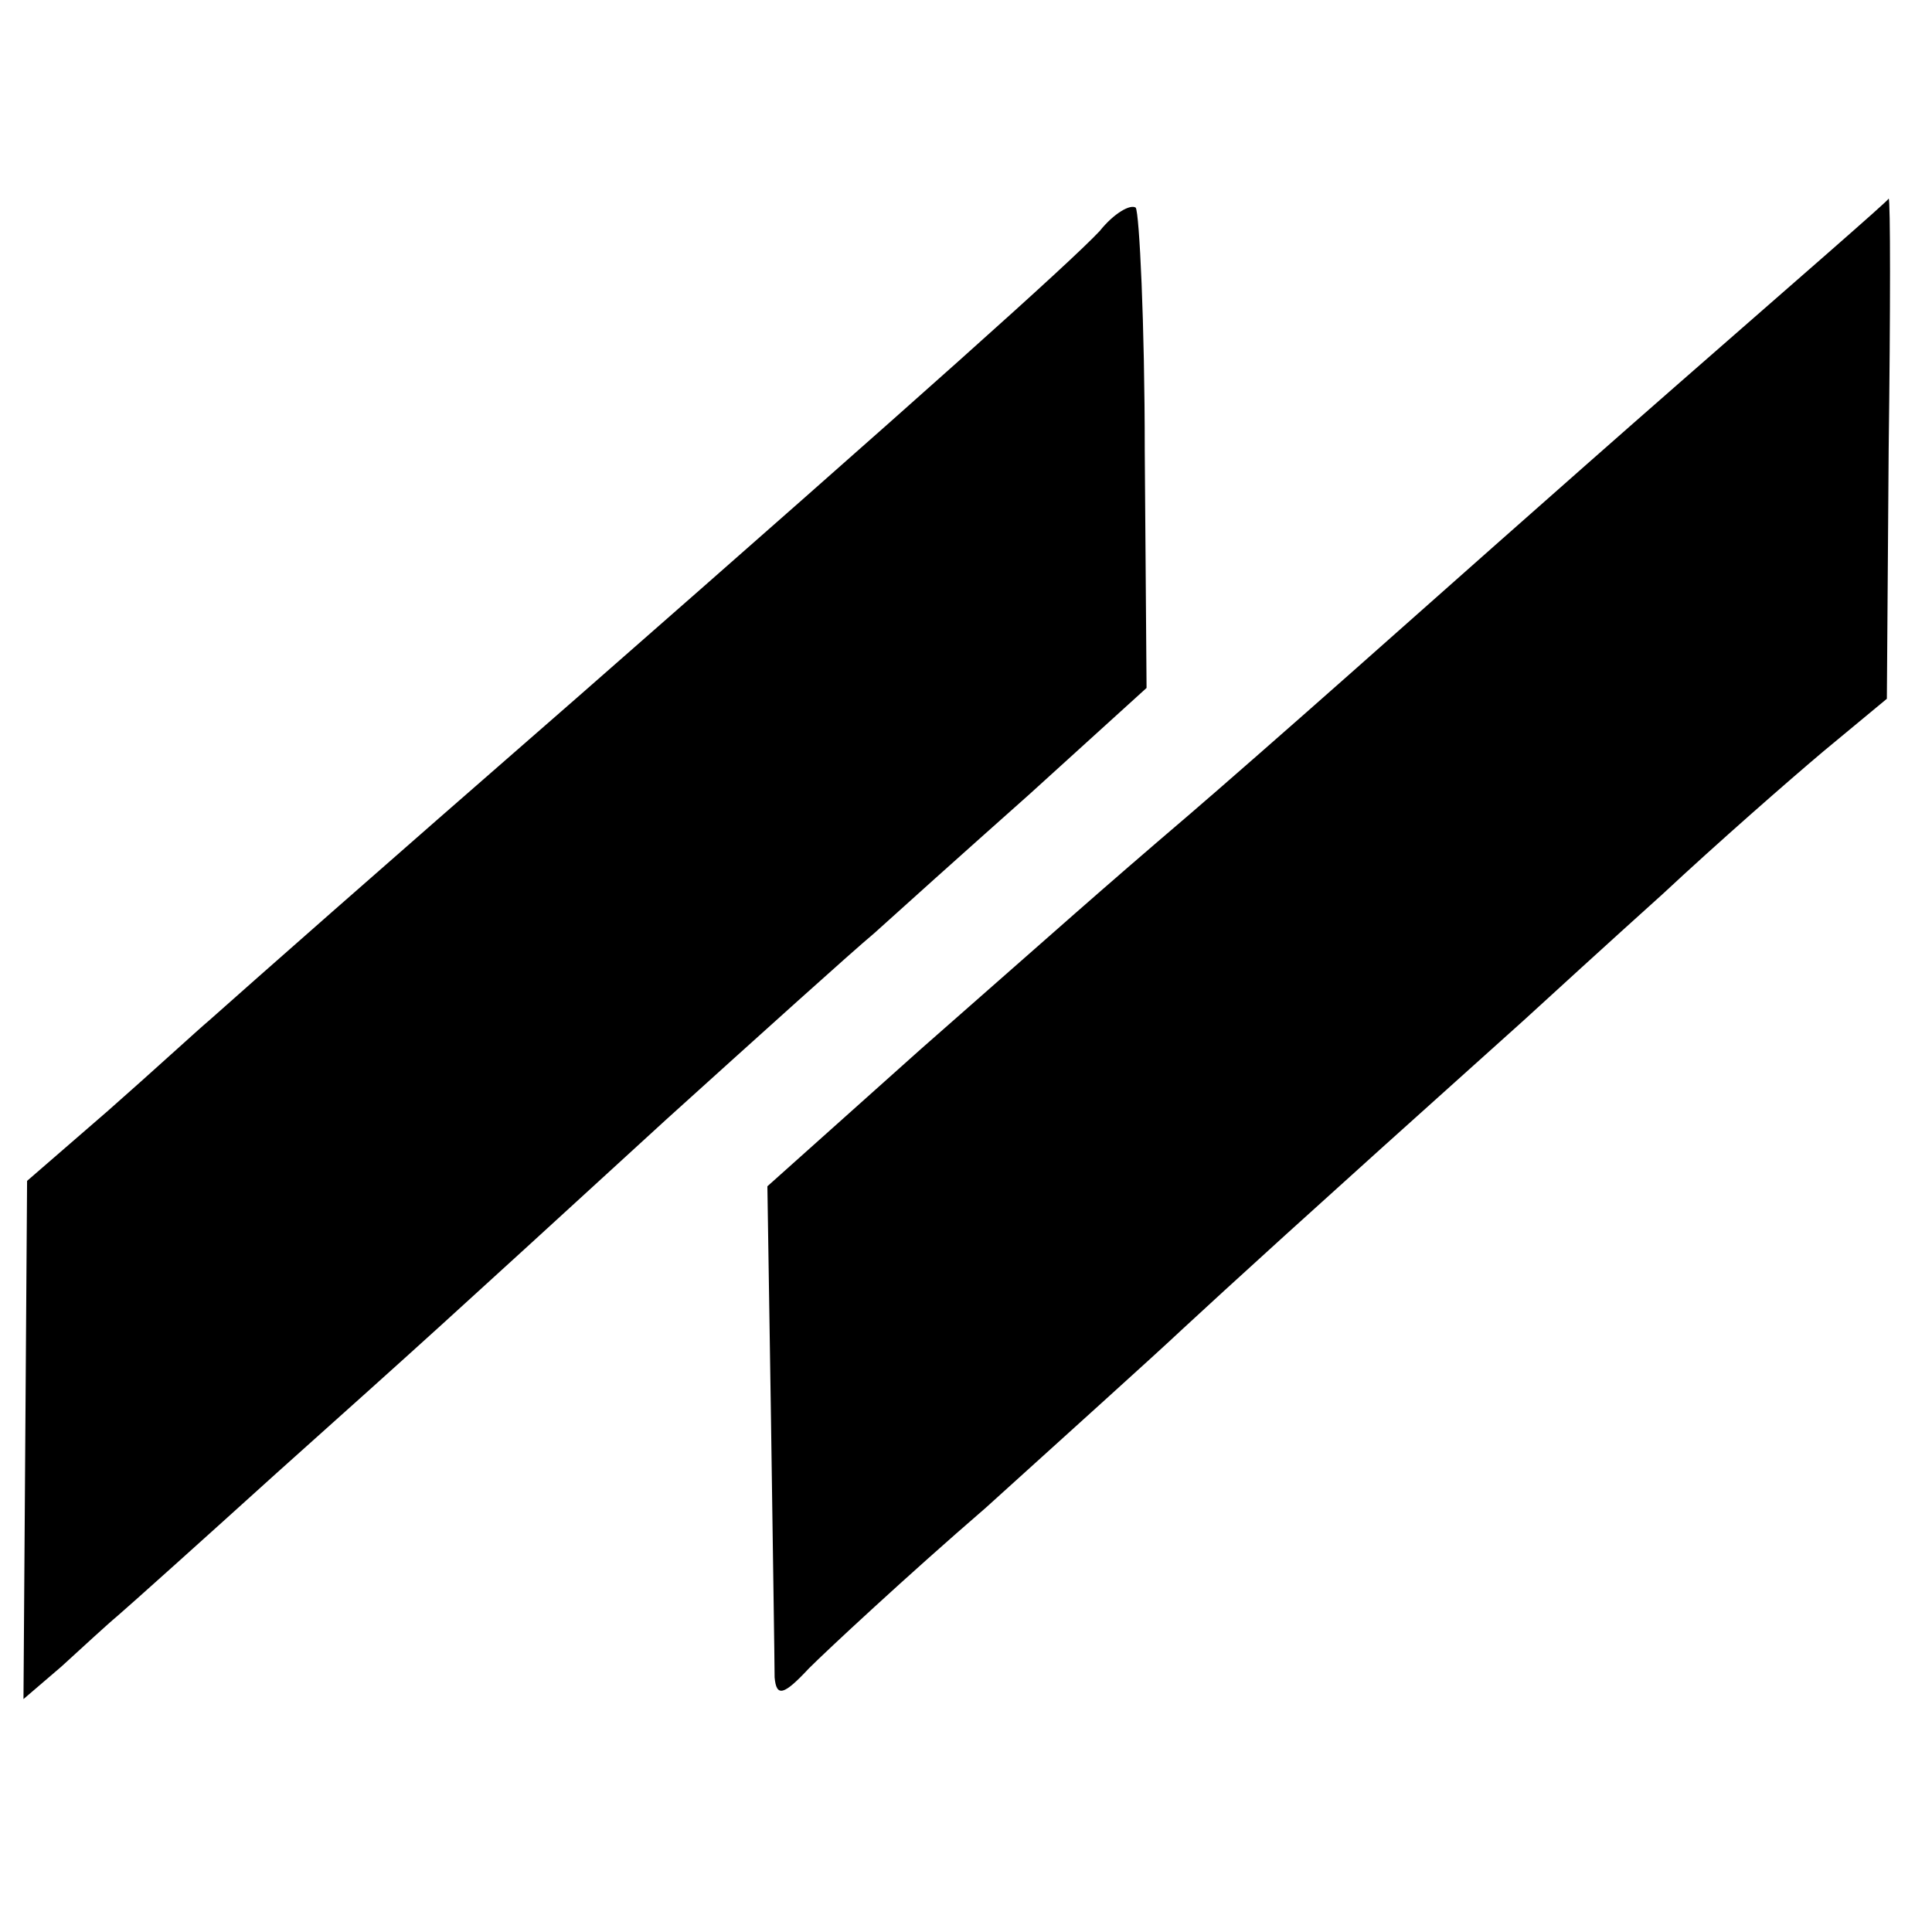
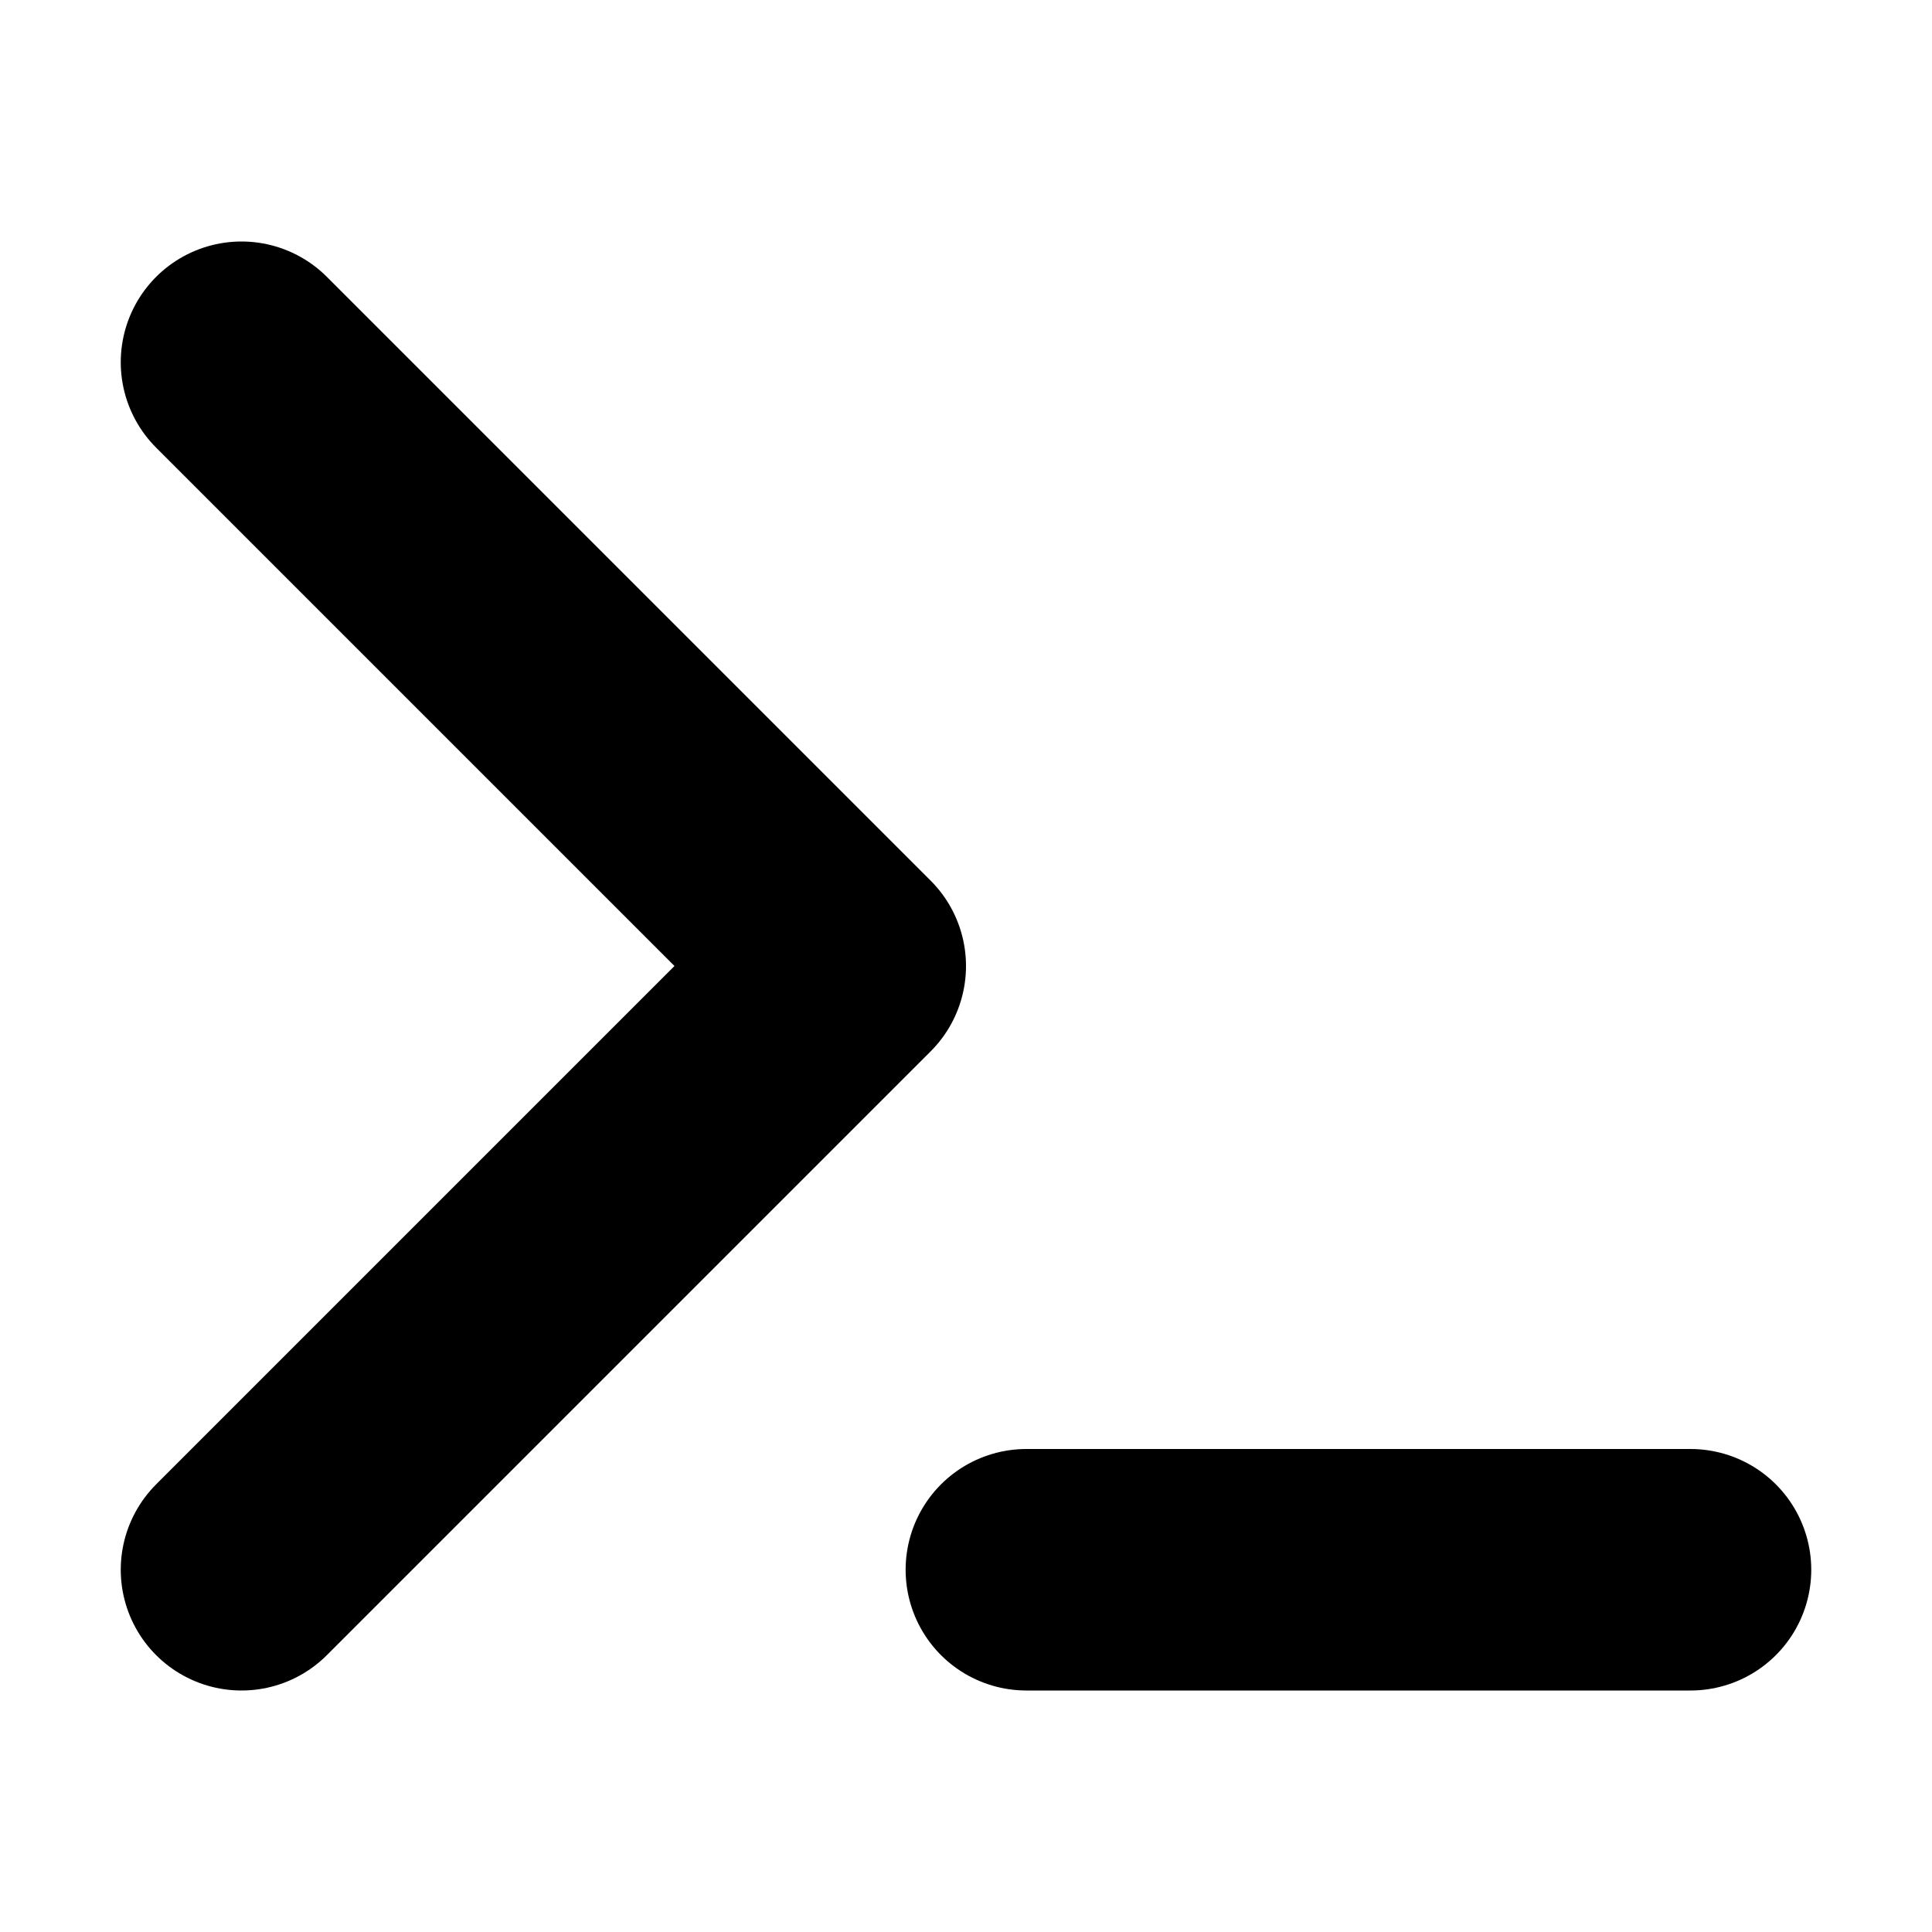
- <svg xmlns="http://www.w3.org/2000/svg" version="1.0" width="107pt" height="107pt" viewBox="0 0 107 107" preserveAspectRatio="xMidYMid meet">
-   <g transform="translate(0,107) scale(0.1,-0.1)" fill="#000000" stroke="none">
-     <path d="M609 942 c-17 -18 -95 -88 -289 -258 -117 -102 -177 -155 -204 -179 -6 -5 -31 -28 -56 -50 l-45 -39 -1 -144 -1 -143 21 18 c11 10 25 23 31 28 7 6 46 41 88 79 86 77 86 77 216 196 52 47 103 93 115 103 11 10 50 45 86 77 l65 59 -1 131 c0 71 -3 132 -5 135 -3 2 -12 -3 -20 -13z" />
-     <path d="M929 857 c-64 -56 -145 -128 -180 -159 -35 -31 -75 -66 -89 -78 -55 -47 -68 -59 -150 -131 l-85 -76 2 -129 c1 -71 2 -135 2 -143 1 -11 5 -10 19 5 10 10 54 51 98 89 43 39 92 83 109 99 26 24 63 58 189 171 12 11 47 43 77 70 30 28 70 63 89 79 l35 29 1 138 c1 77 1 139 0 139 0 -1 -53 -47 -117 -103z" />
-   </g>
+ <svg xmlns="http://www.w3.org/2000/svg" width="16" height="16" viewBox="0 0 16 16">
+   <polyline points="2,3 7,8 2,13" fill="none" stroke="#000000" stroke-width="2" stroke-linecap="round" stroke-linejoin="round" />
+   <line x1="8.5" y1="13" x2="14" y2="13" stroke="#000000" stroke-width="2" stroke-linecap="round" />
</svg>
